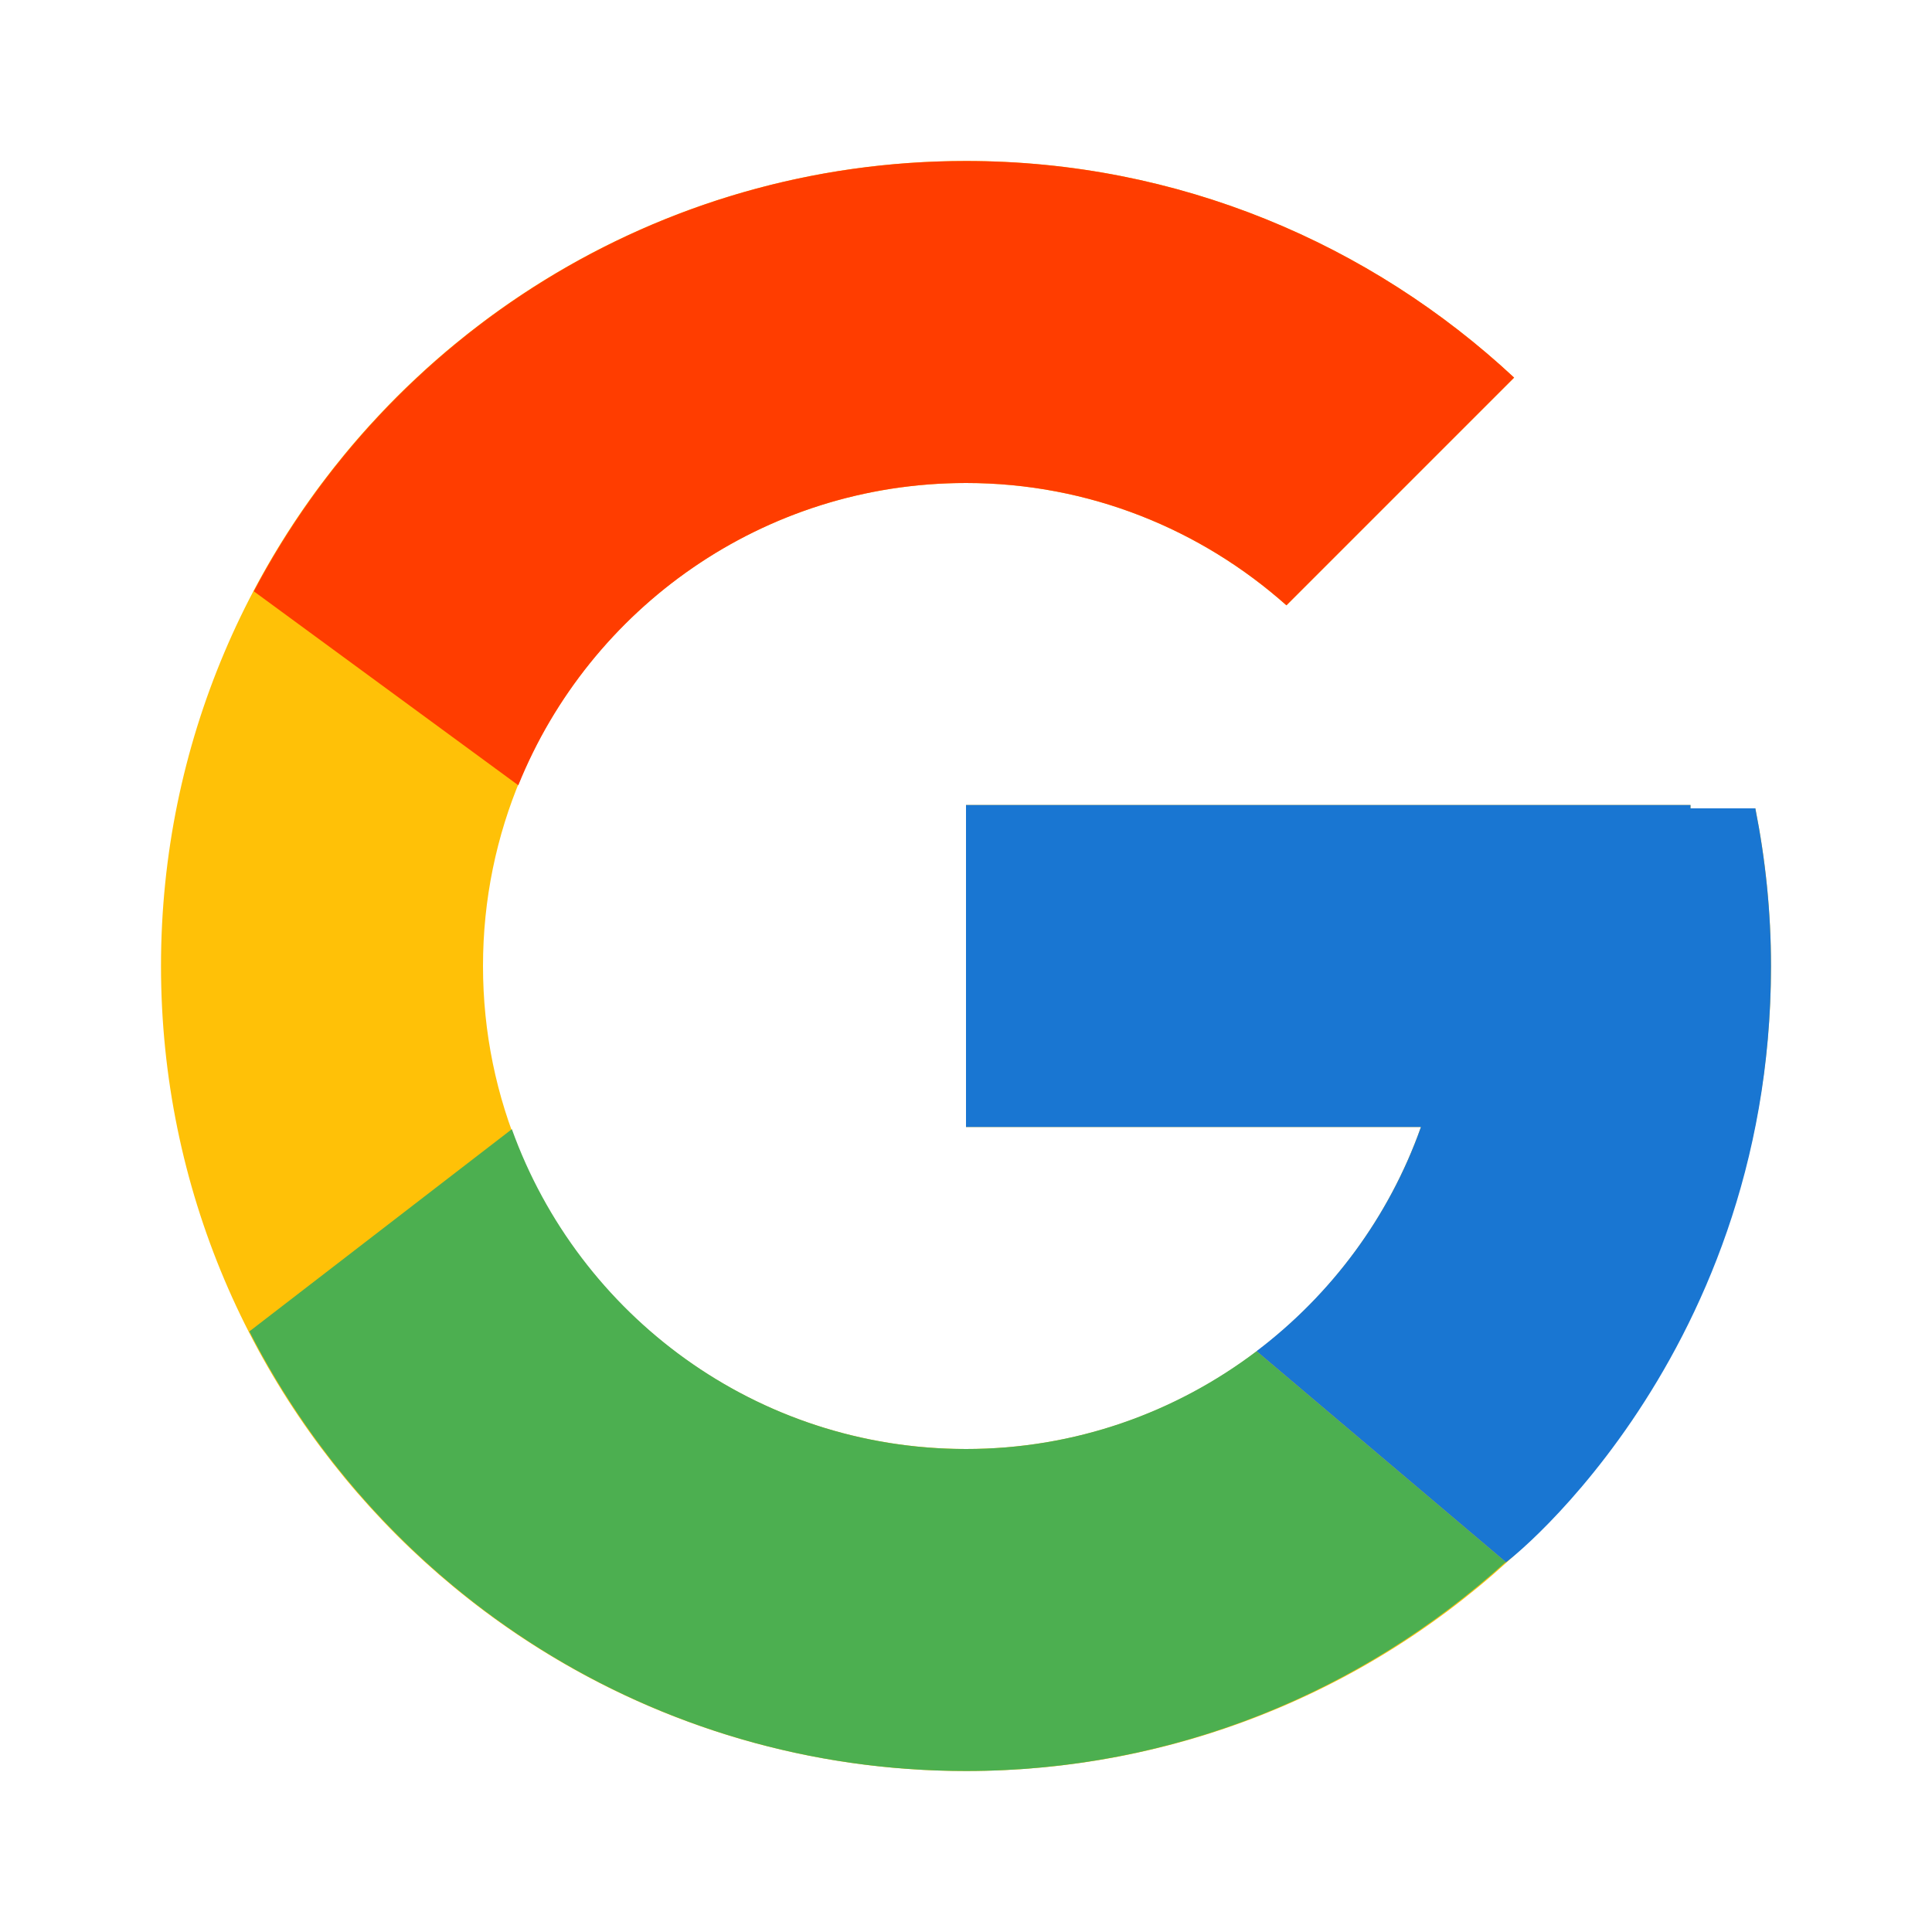
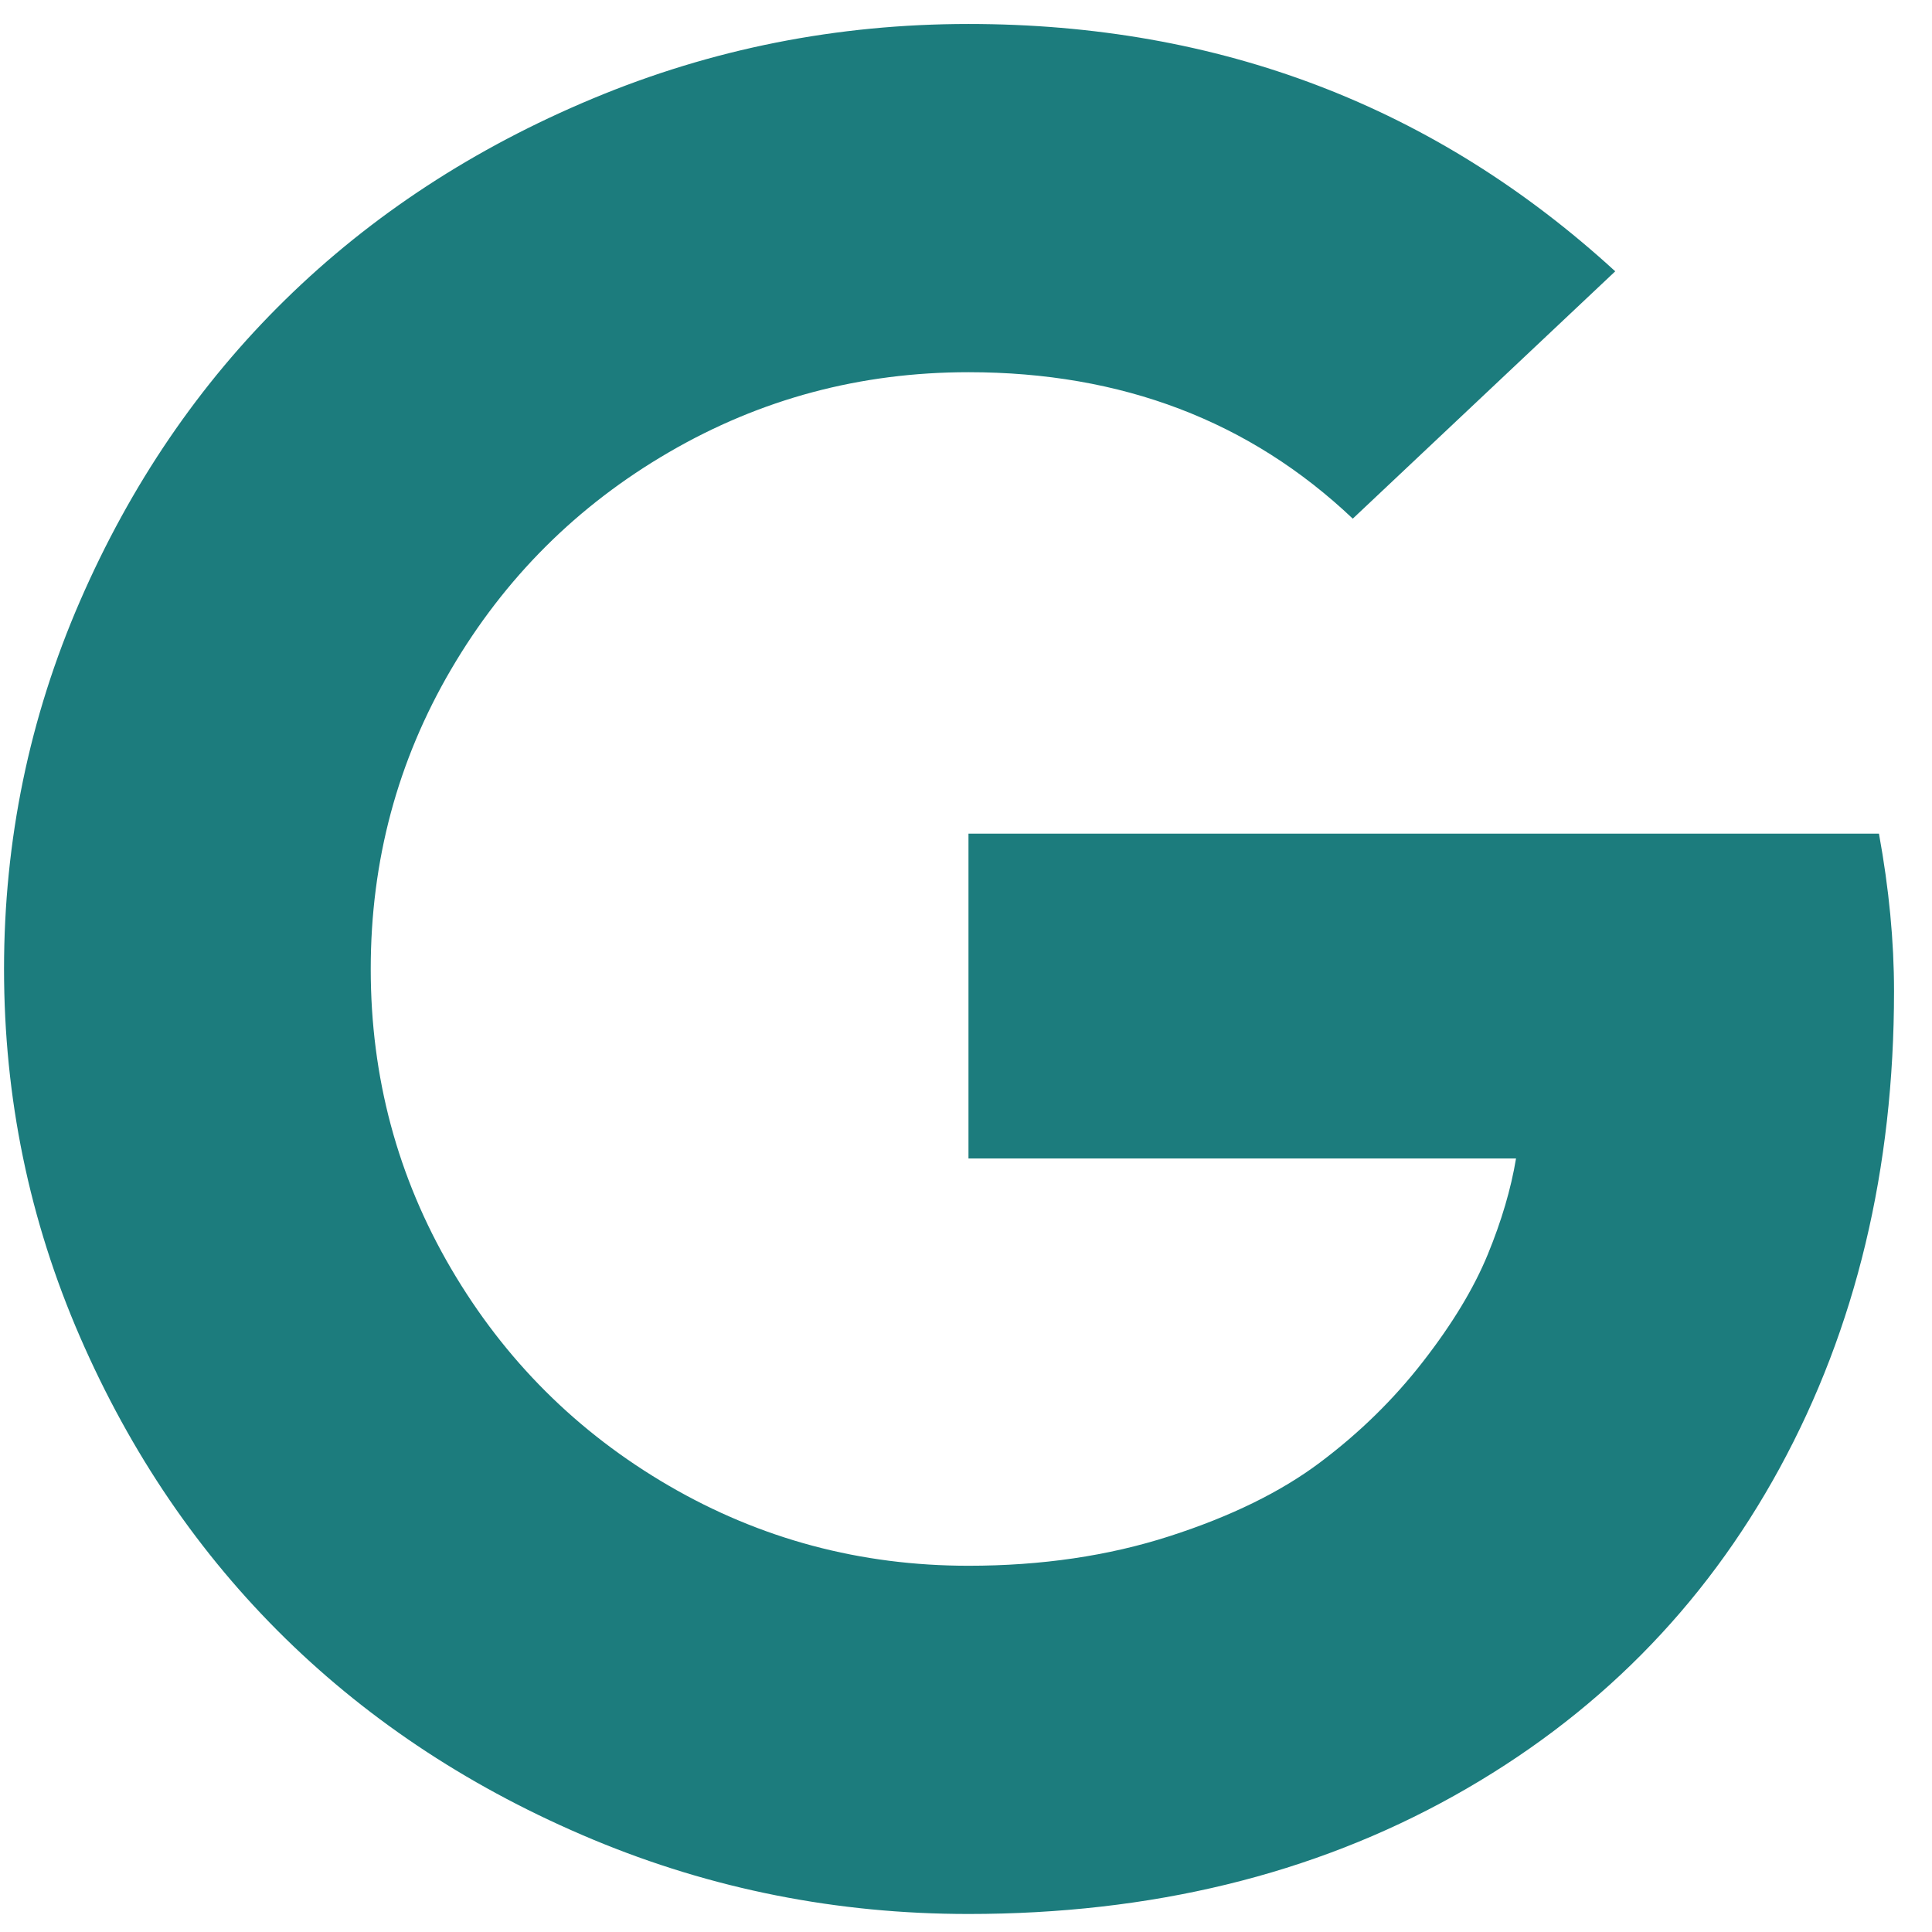
- <svg xmlns="http://www.w3.org/2000/svg" x="0px" y="0px" width="100" height="100" viewBox="0 0 48 48">
-   <path fill="#FFC107" d="M43.611,20.083H42V20H24v8h11.303c-1.649,4.657-6.08,8-11.303,8c-6.627,0-12-5.373-12-12c0-6.627,5.373-12,12-12c3.059,0,5.842,1.154,7.961,3.039l5.657-5.657C34.046,6.053,29.268,4,24,4C12.955,4,4,12.955,4,24c0,11.045,8.955,20,20,20c11.045,0,20-8.955,20-20C44,22.659,43.862,21.35,43.611,20.083z" />
-   <path fill="#FF3D00" d="M6.306,14.691l6.571,4.819C14.655,15.108,18.961,12,24,12c3.059,0,5.842,1.154,7.961,3.039l5.657-5.657C34.046,6.053,29.268,4,24,4C16.318,4,9.656,8.337,6.306,14.691z" />
-   <path fill="#4CAF50" d="M24,44c5.166,0,9.86-1.977,13.409-5.192l-6.19-5.238C29.211,35.091,26.715,36,24,36c-5.202,0-9.619-3.317-11.283-7.946l-6.522,5.025C9.505,39.556,16.227,44,24,44z" />
-   <path fill="#1976D2" d="M43.611,20.083H42V20H24v8h11.303c-0.792,2.237-2.231,4.166-4.087,5.571c0.001-0.001,0.002-0.001,0.003-0.002l6.19,5.238C36.971,39.205,44,34,44,24C44,22.659,43.862,21.35,43.611,20.083z" />
+ <svg xmlns="http://www.w3.org/2000/svg" width="46" height="46" viewBox="0 0 46 46" fill="none">
+   <path d="M23.059 19.849H44.737C44.976 21.157 45.096 22.407 45.096 23.599C45.096 27.837 44.189 31.621 42.375 34.951C40.561 38.281 37.975 40.884 34.616 42.759C31.257 44.634 27.405 45.571 23.059 45.571C19.93 45.571 16.95 44.98 14.119 43.799C11.289 42.617 8.847 41.02 6.794 39.009C4.74 36.997 3.111 34.605 1.905 31.831C0.699 29.058 0.096 26.138 0.096 23.071C0.096 20.005 0.699 17.085 1.905 14.312C3.111 11.538 4.74 9.146 6.794 7.134C8.847 5.122 11.289 3.525 14.119 2.344C16.95 1.162 19.93 0.571 23.059 0.571C29.039 0.571 34.172 2.534 38.458 6.46L32.209 12.349C29.757 10.024 26.707 8.862 23.059 8.862C20.488 8.862 18.111 9.497 15.928 10.767C13.745 12.036 12.016 13.76 10.74 15.938C9.465 18.115 8.827 20.493 8.827 23.071C8.827 25.649 9.465 28.027 10.74 30.205C12.016 32.383 13.745 34.106 15.928 35.376C18.111 36.645 20.488 37.28 23.059 37.28C24.794 37.28 26.388 37.046 27.843 36.577C29.299 36.108 30.495 35.523 31.431 34.819C32.368 34.116 33.186 33.315 33.883 32.417C34.581 31.519 35.094 30.669 35.423 29.868C35.752 29.067 35.976 28.306 36.096 27.583H23.059V19.849Z" fill="#1C7C7D" />
</svg>
